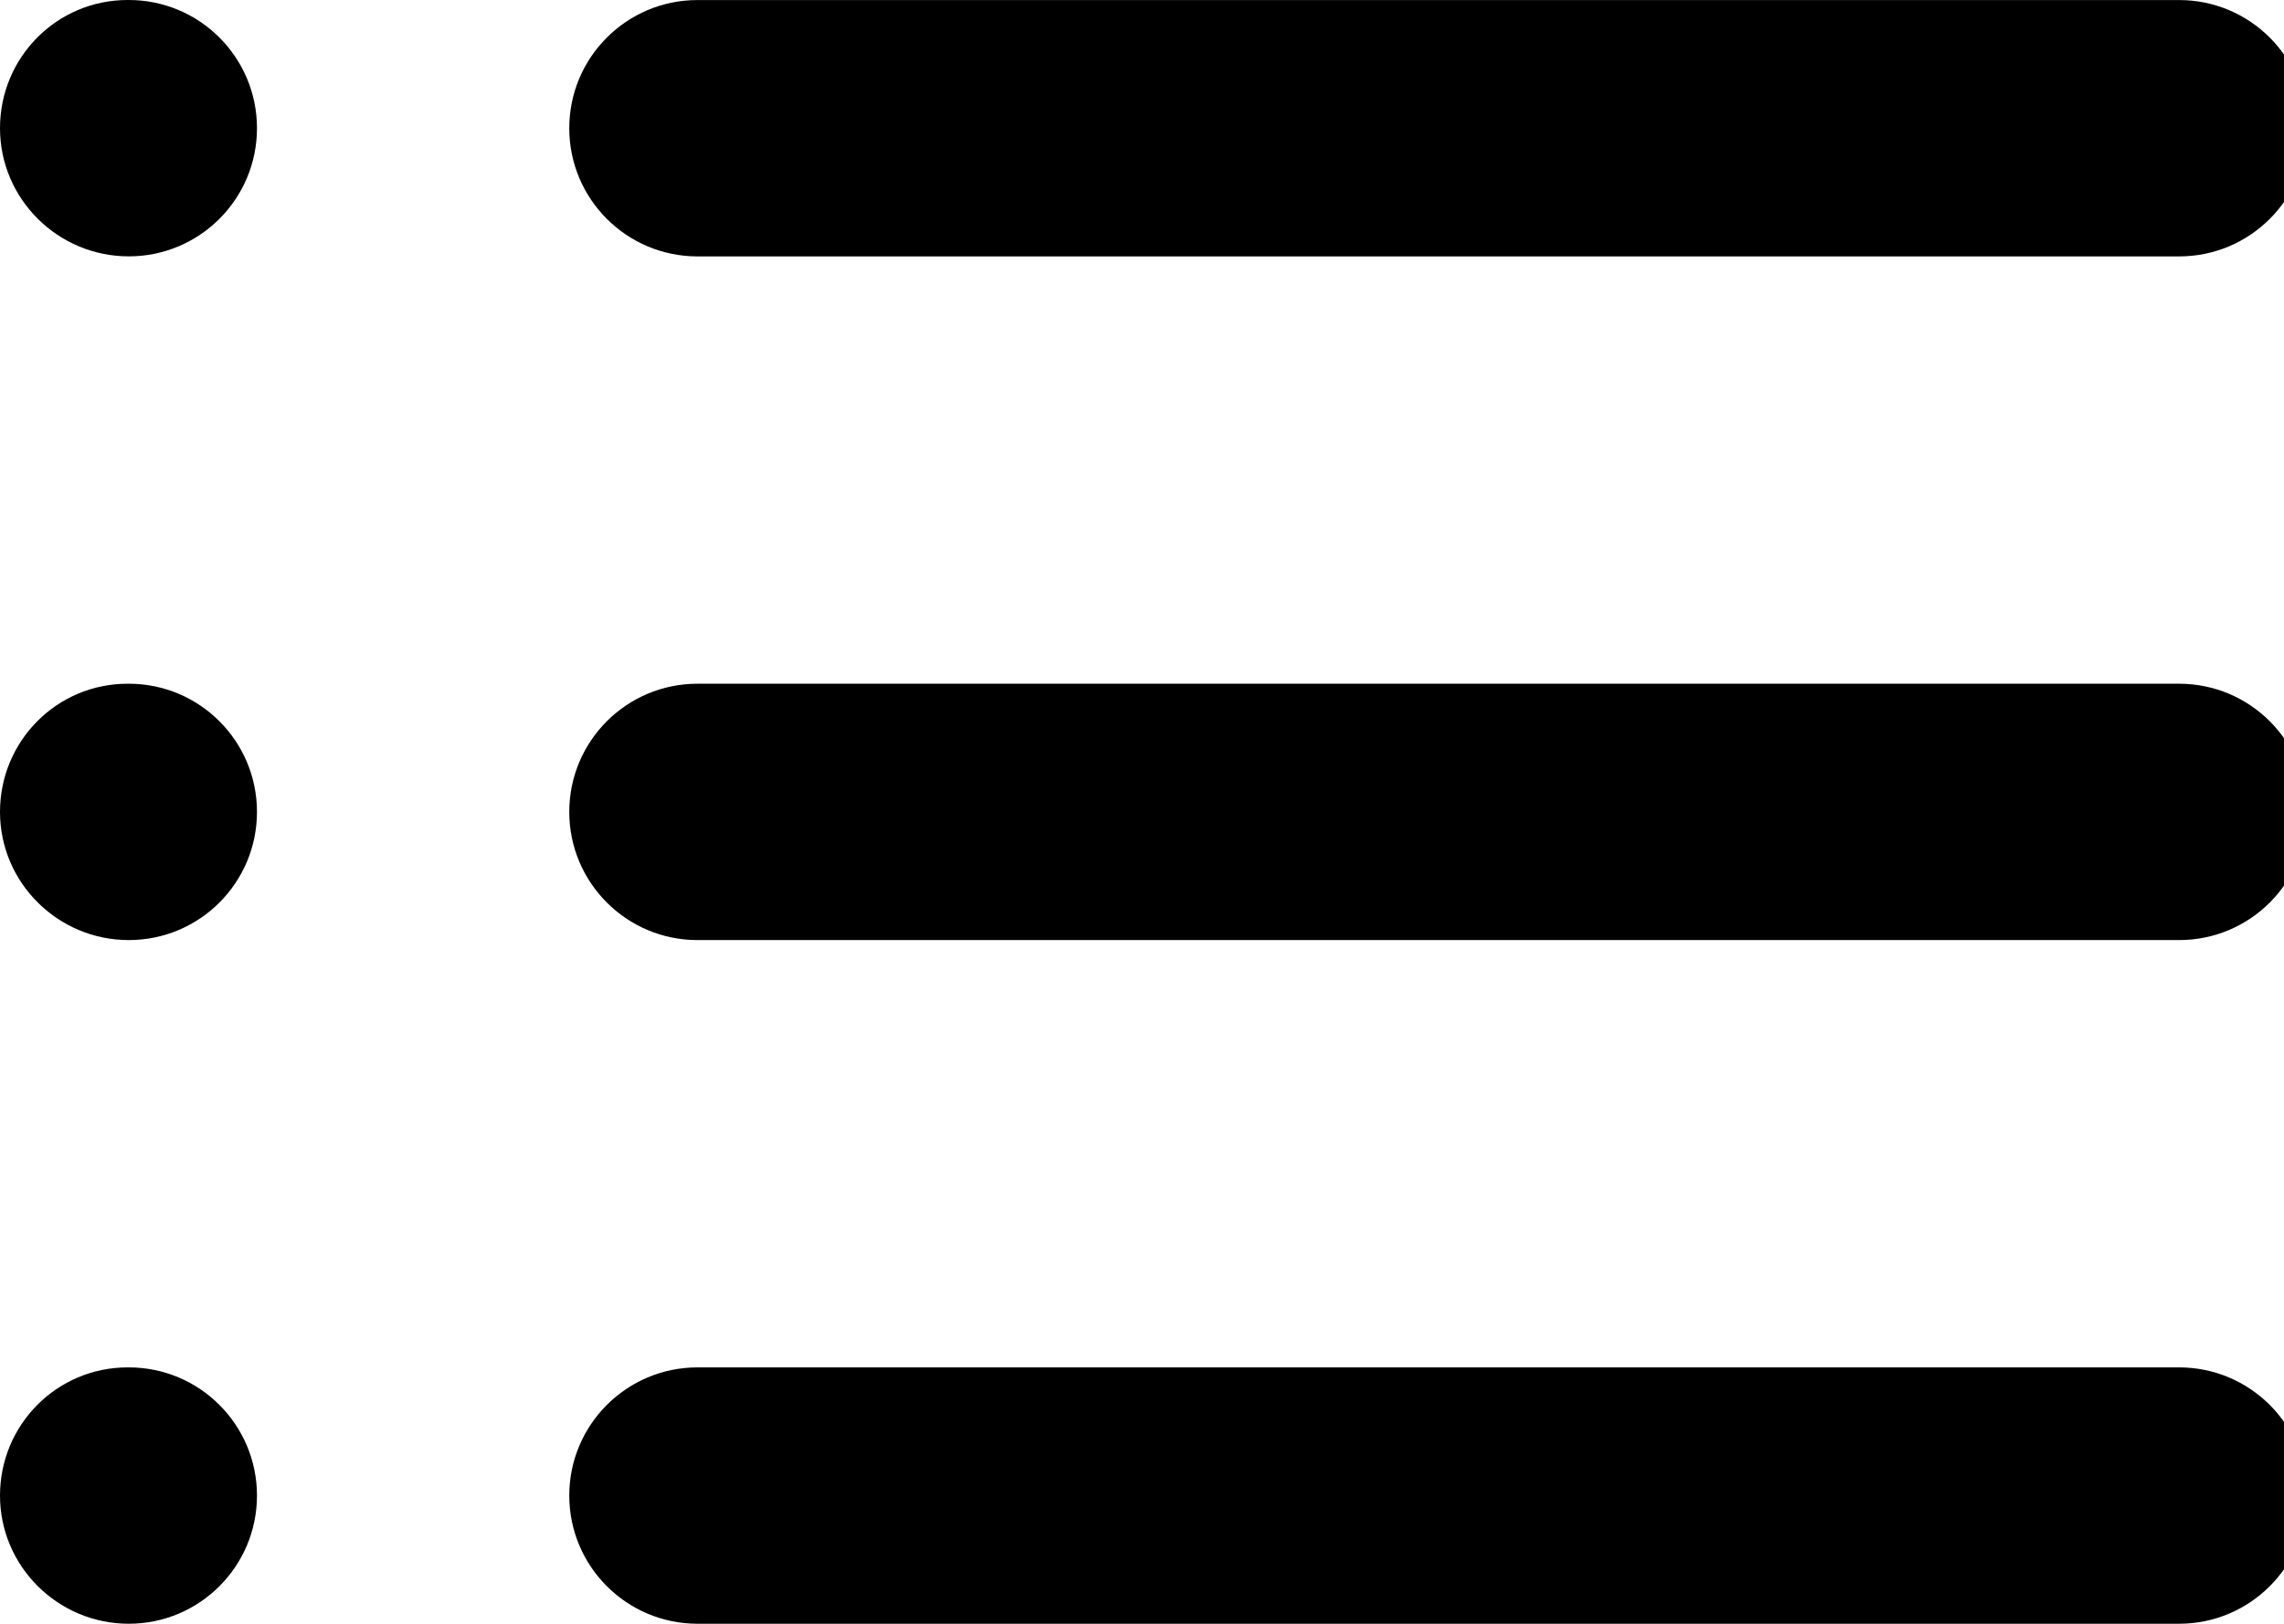
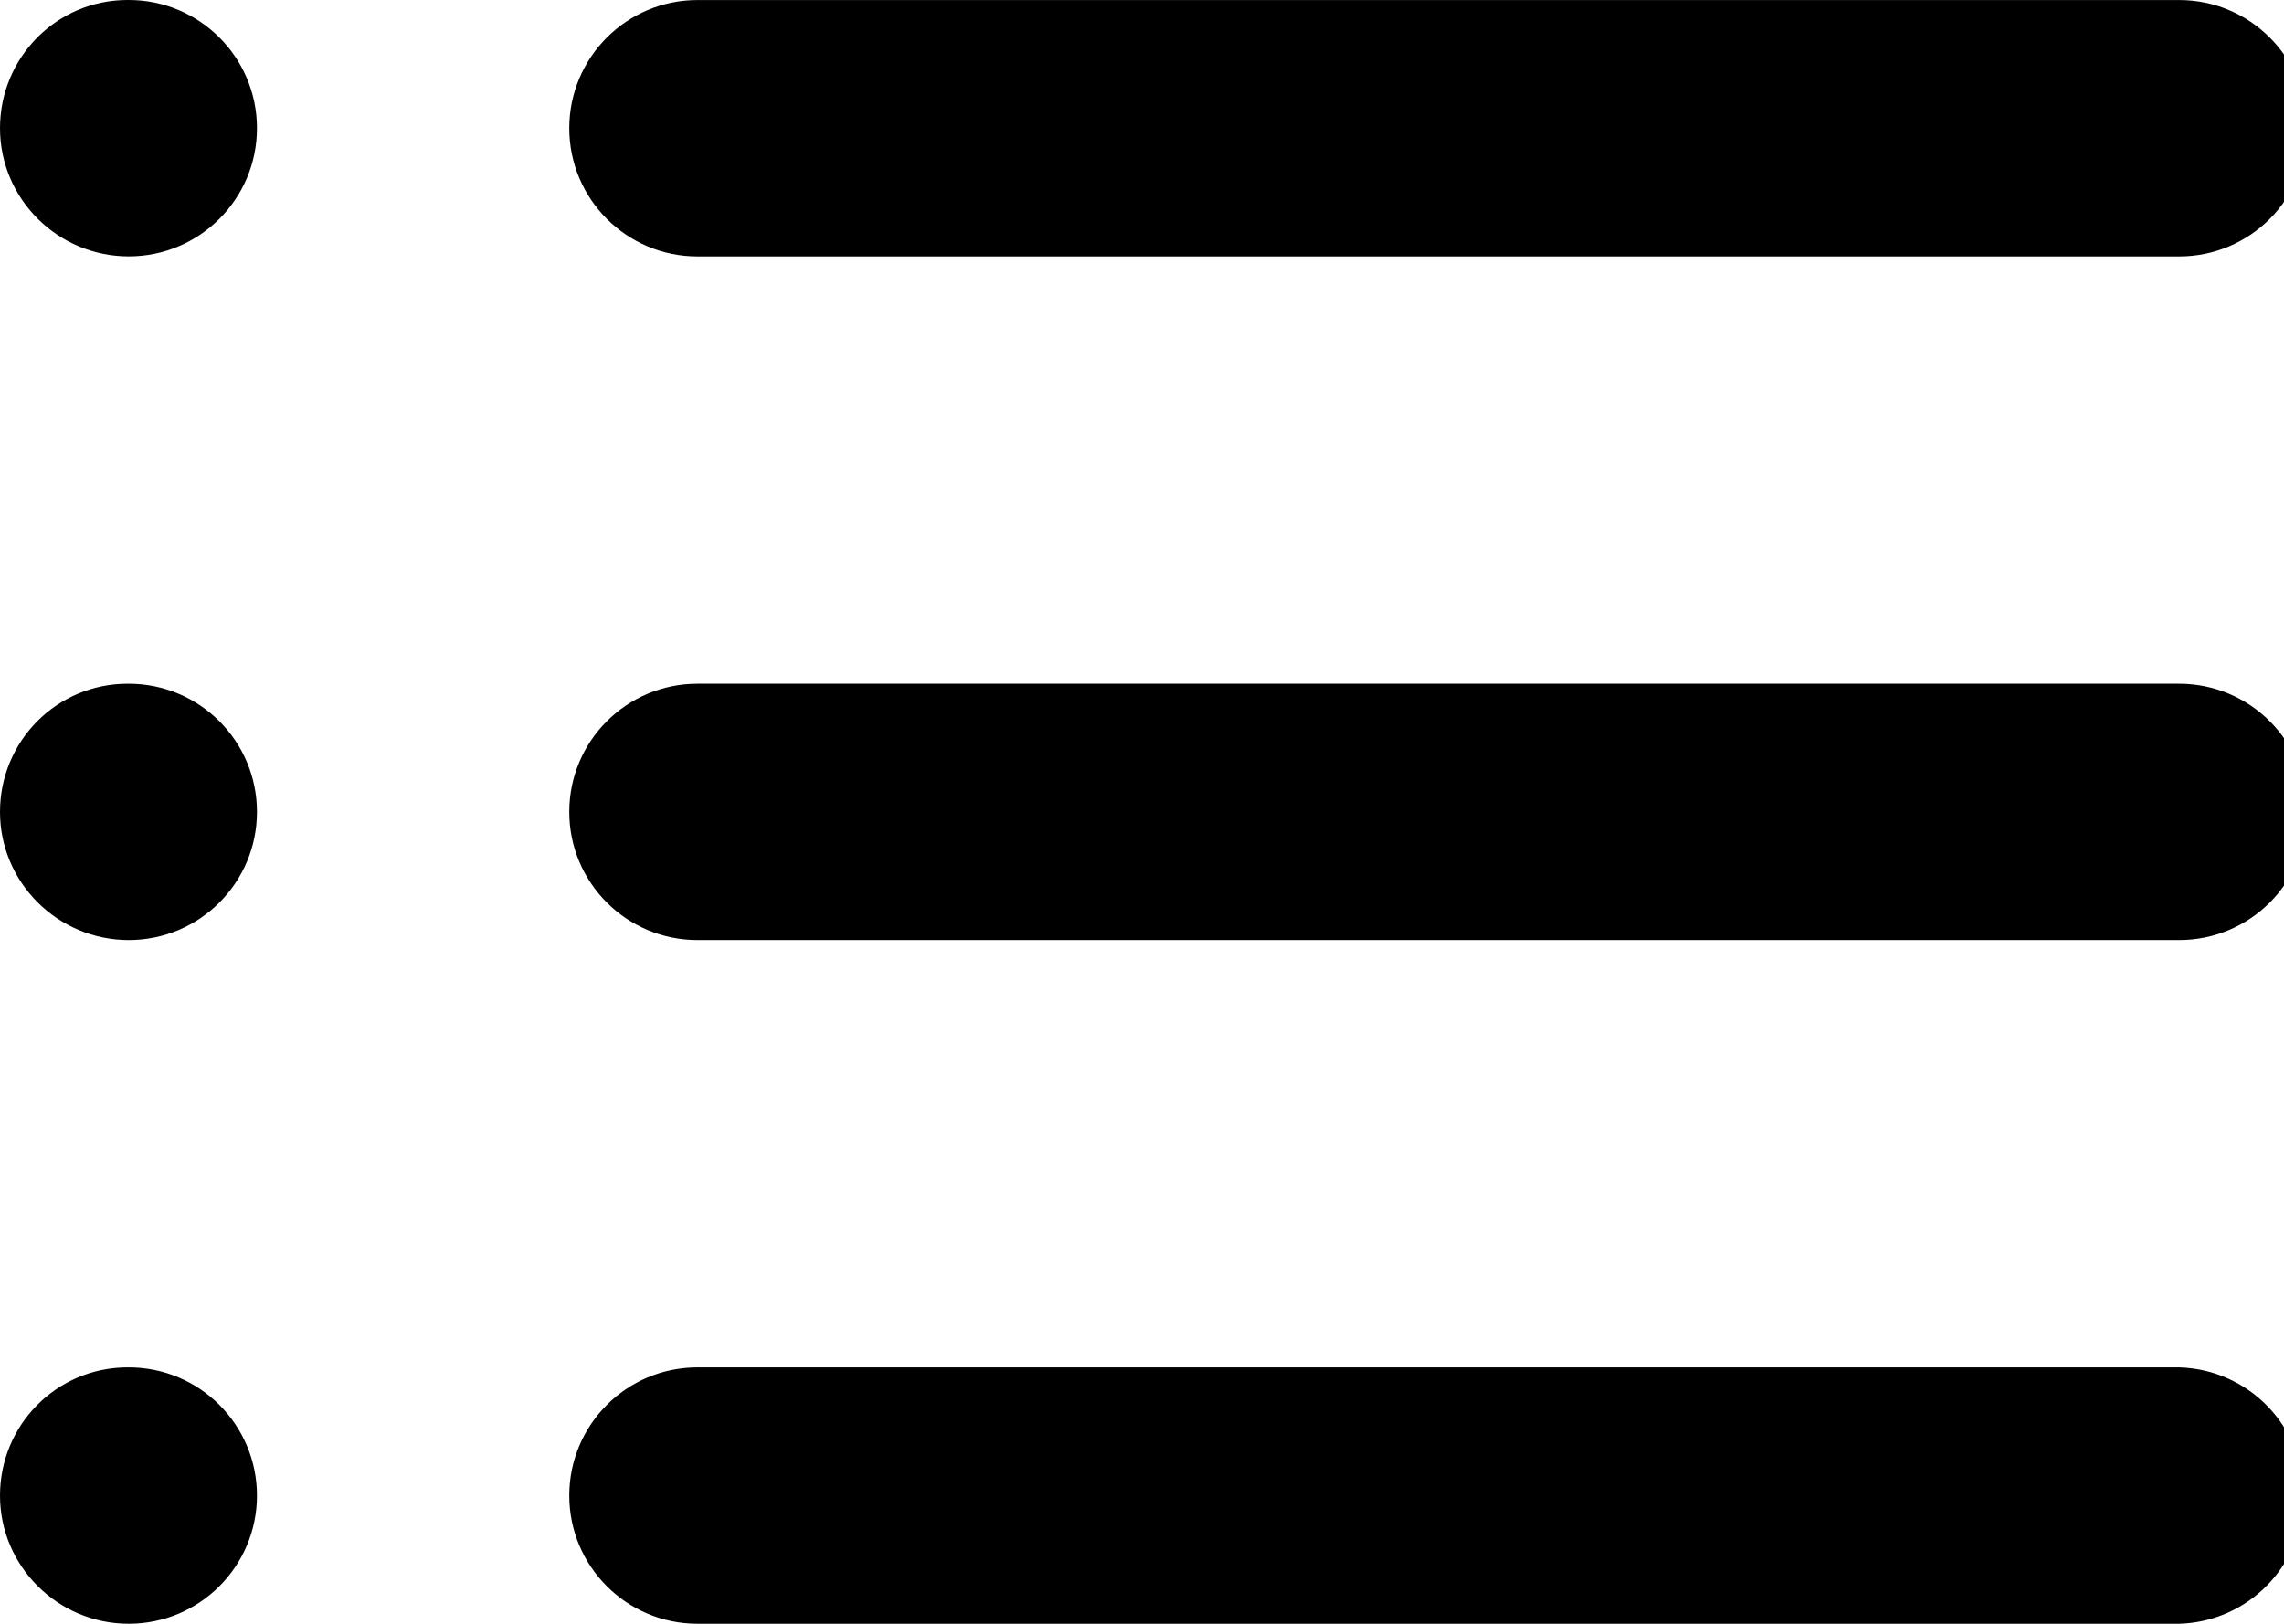
- <svg xmlns="http://www.w3.org/2000/svg" version="1.1" width="45" height="32" viewBox="0 0 45 32">
-   <path d="M13.742 5.053h29.192c1.395 0 2.526-1.131 2.526-2.526s-1.132-2.526-2.526-2.526h-29.192c-1.396 0-2.526 1.131-2.526 2.526s1.131 2.526 2.526 2.526zM42.934 13.474h-29.192c-1.396 0-2.526 1.131-2.526 2.526s1.131 2.526 2.526 2.526h29.192c1.395 0 2.526-1.131 2.526-2.526s-1.132-2.526-2.526-2.526zM42.934 26.947h-29.192c-1.396 0-2.526 1.132-2.526 2.526s1.131 2.526 2.526 2.526h29.192c1.395 0 2.526-1.132 2.526-2.526s-1.132-2.526-2.526-2.526zM2.537 0h-0.022c-1.396 0-2.515 1.131-2.515 2.526s1.141 2.526 2.537 2.526 2.526-1.131 2.526-2.526-1.131-2.526-2.526-2.526zM2.537 13.474h-0.022c-1.396 0-2.515 1.131-2.515 2.526s1.141 2.526 2.537 2.526 2.526-1.131 2.526-2.526-1.131-2.526-2.526-2.526zM2.537 26.947h-0.022c-1.396 0-2.515 1.132-2.515 2.526s1.141 2.526 2.537 2.526 2.526-1.132 2.526-2.526c0-1.395-1.131-2.526-2.526-2.526z" />
+ <svg xmlns="http://www.w3.org/2000/svg" viewBox="0 0 45 32">
+   <path d="M13.742 5.053h29.192a2.526 2.526 0 0 0 0-5.052H13.742a2.525 2.525 0 1 0 0 5.052zm29.192 8.421H13.742a2.525 2.525 0 1 0 0 5.052h29.192a2.526 2.526 0 0 0 0-5.052zm0 13.473H13.742a2.526 2.526 0 0 0 0 5.052h29.192a2.527 2.527 0 0 0 0-5.052zM2.537 0h-.022C1.119 0 0 1.131 0 2.526s1.141 2.526 2.537 2.526a2.525 2.525 0 1 0 0-5.052zm0 13.474h-.022C1.119 13.474 0 14.605 0 16s1.141 2.526 2.537 2.526a2.525 2.525 0 1 0 0-5.052zm0 13.473h-.022C1.119 26.947 0 28.079 0 29.473s1.141 2.526 2.537 2.526a2.526 2.526 0 0 0 0-5.052z" />
</svg>
